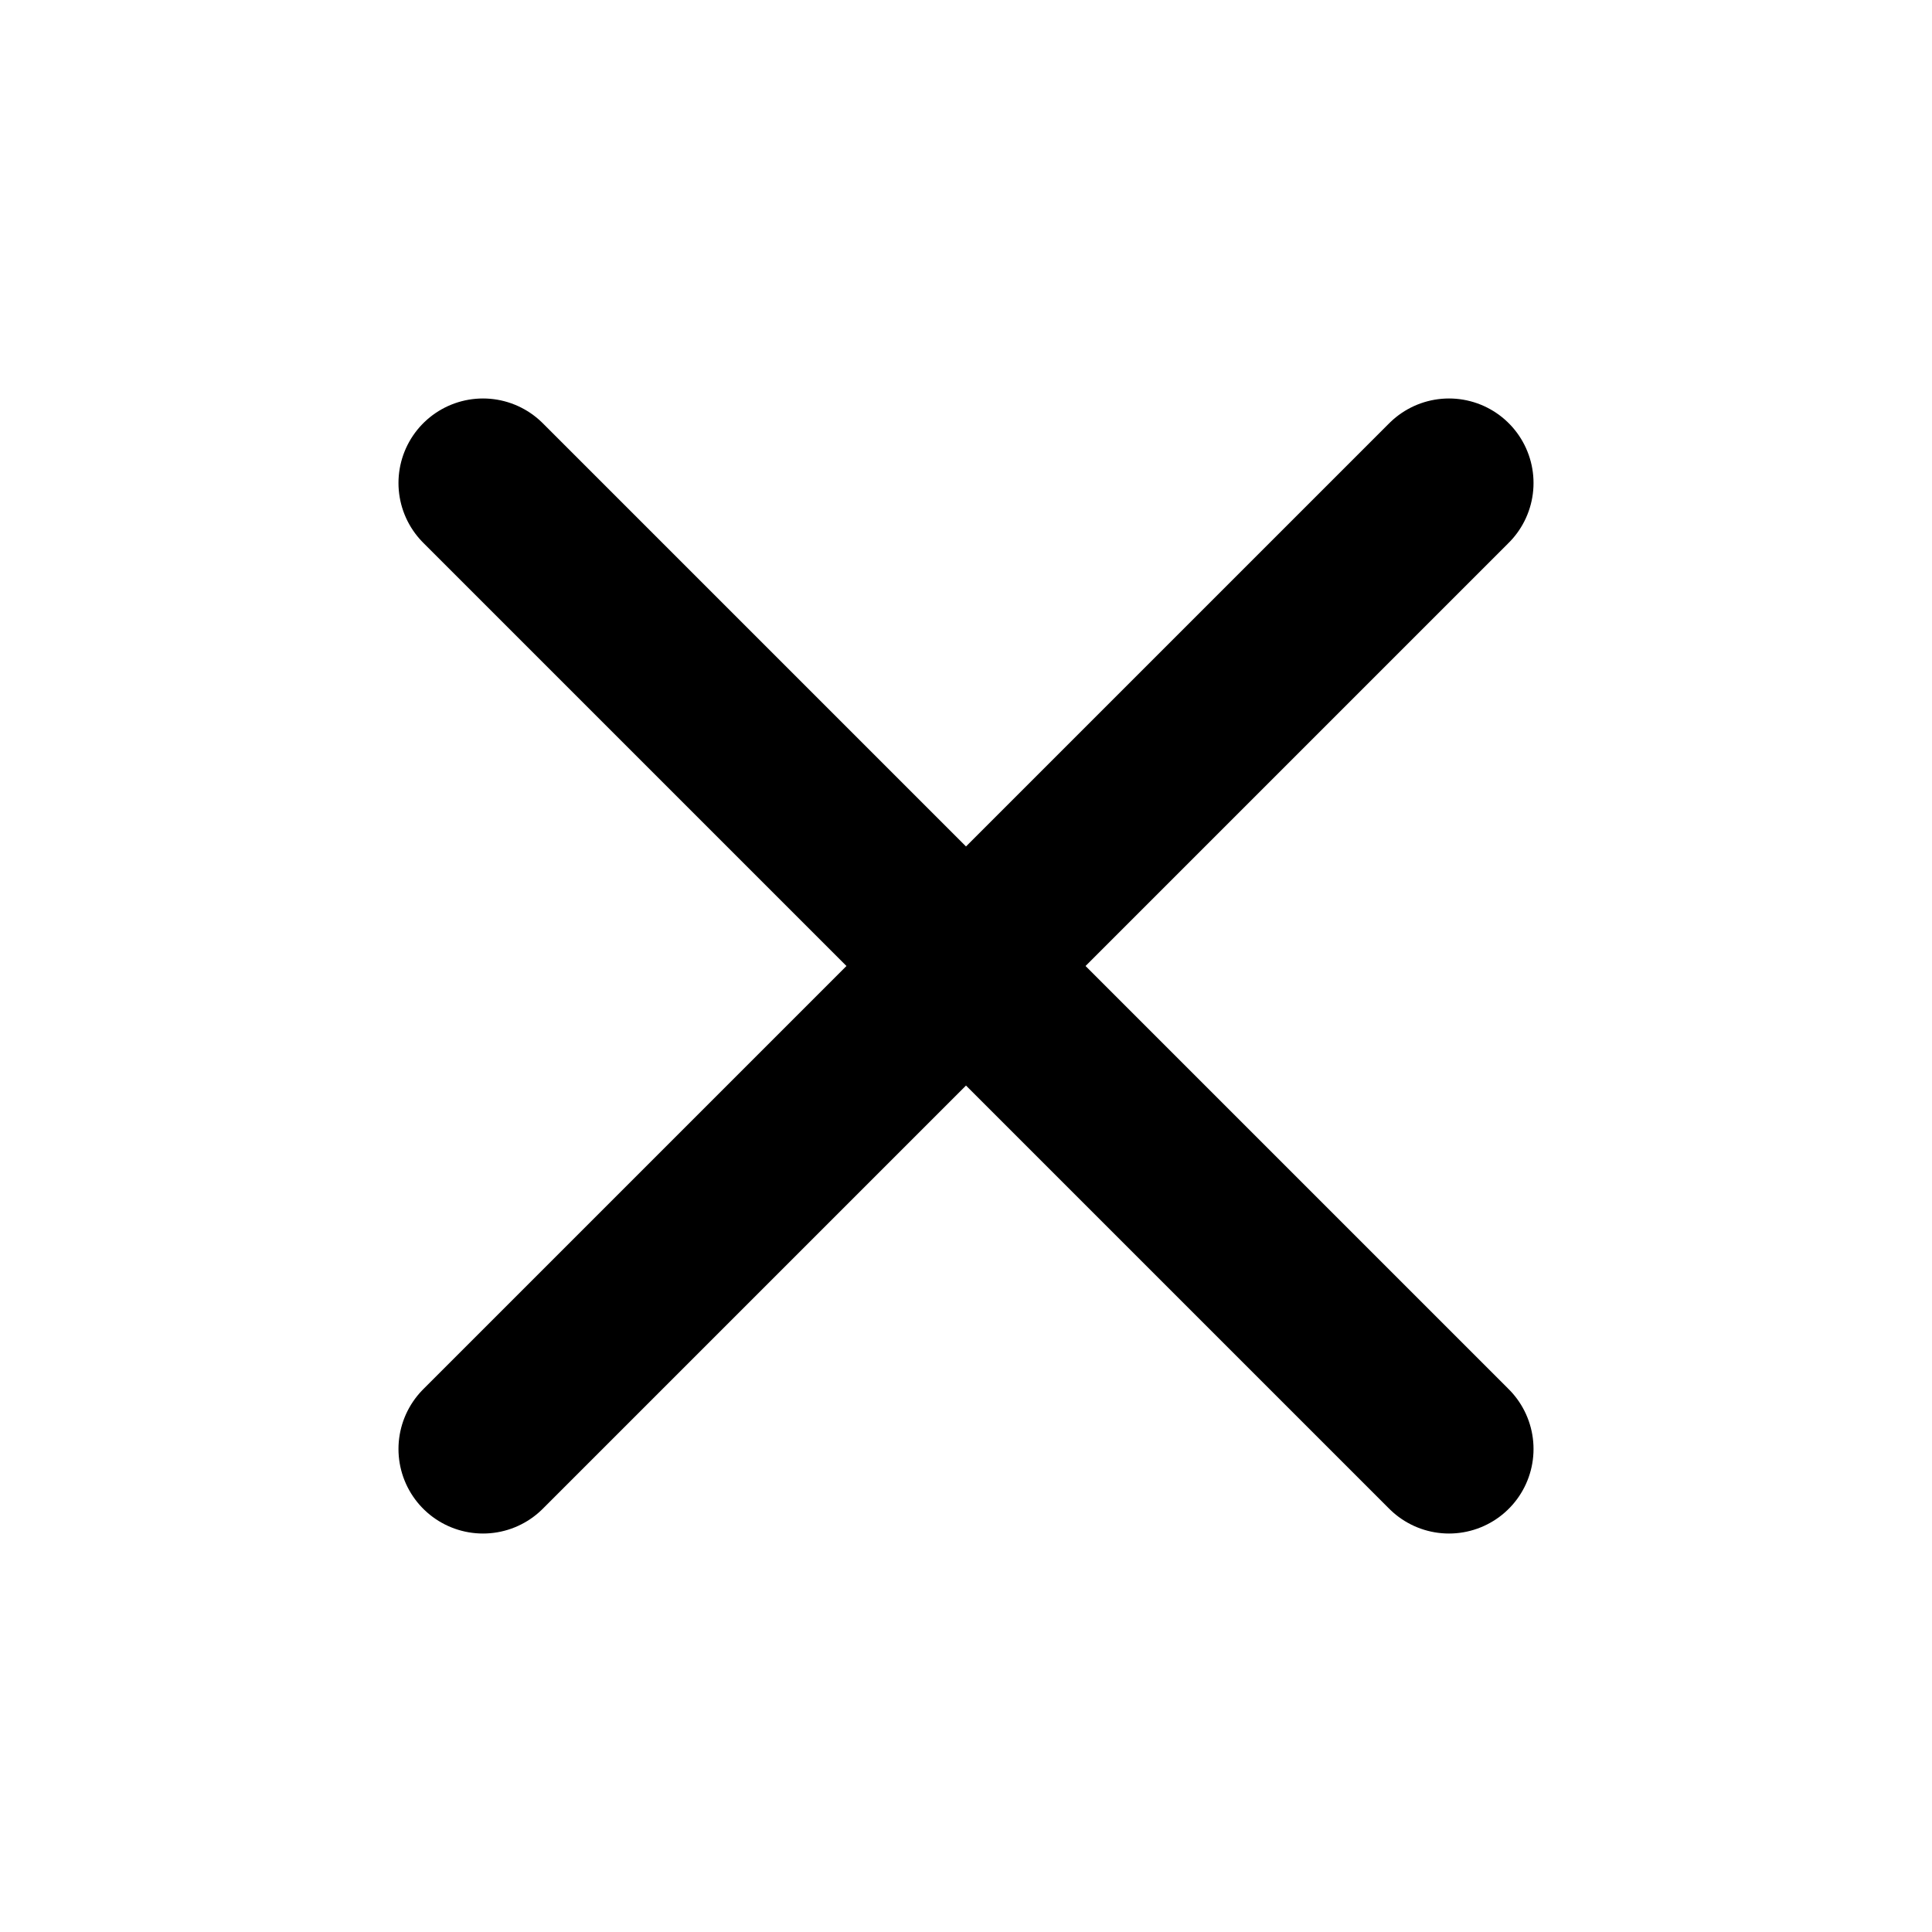
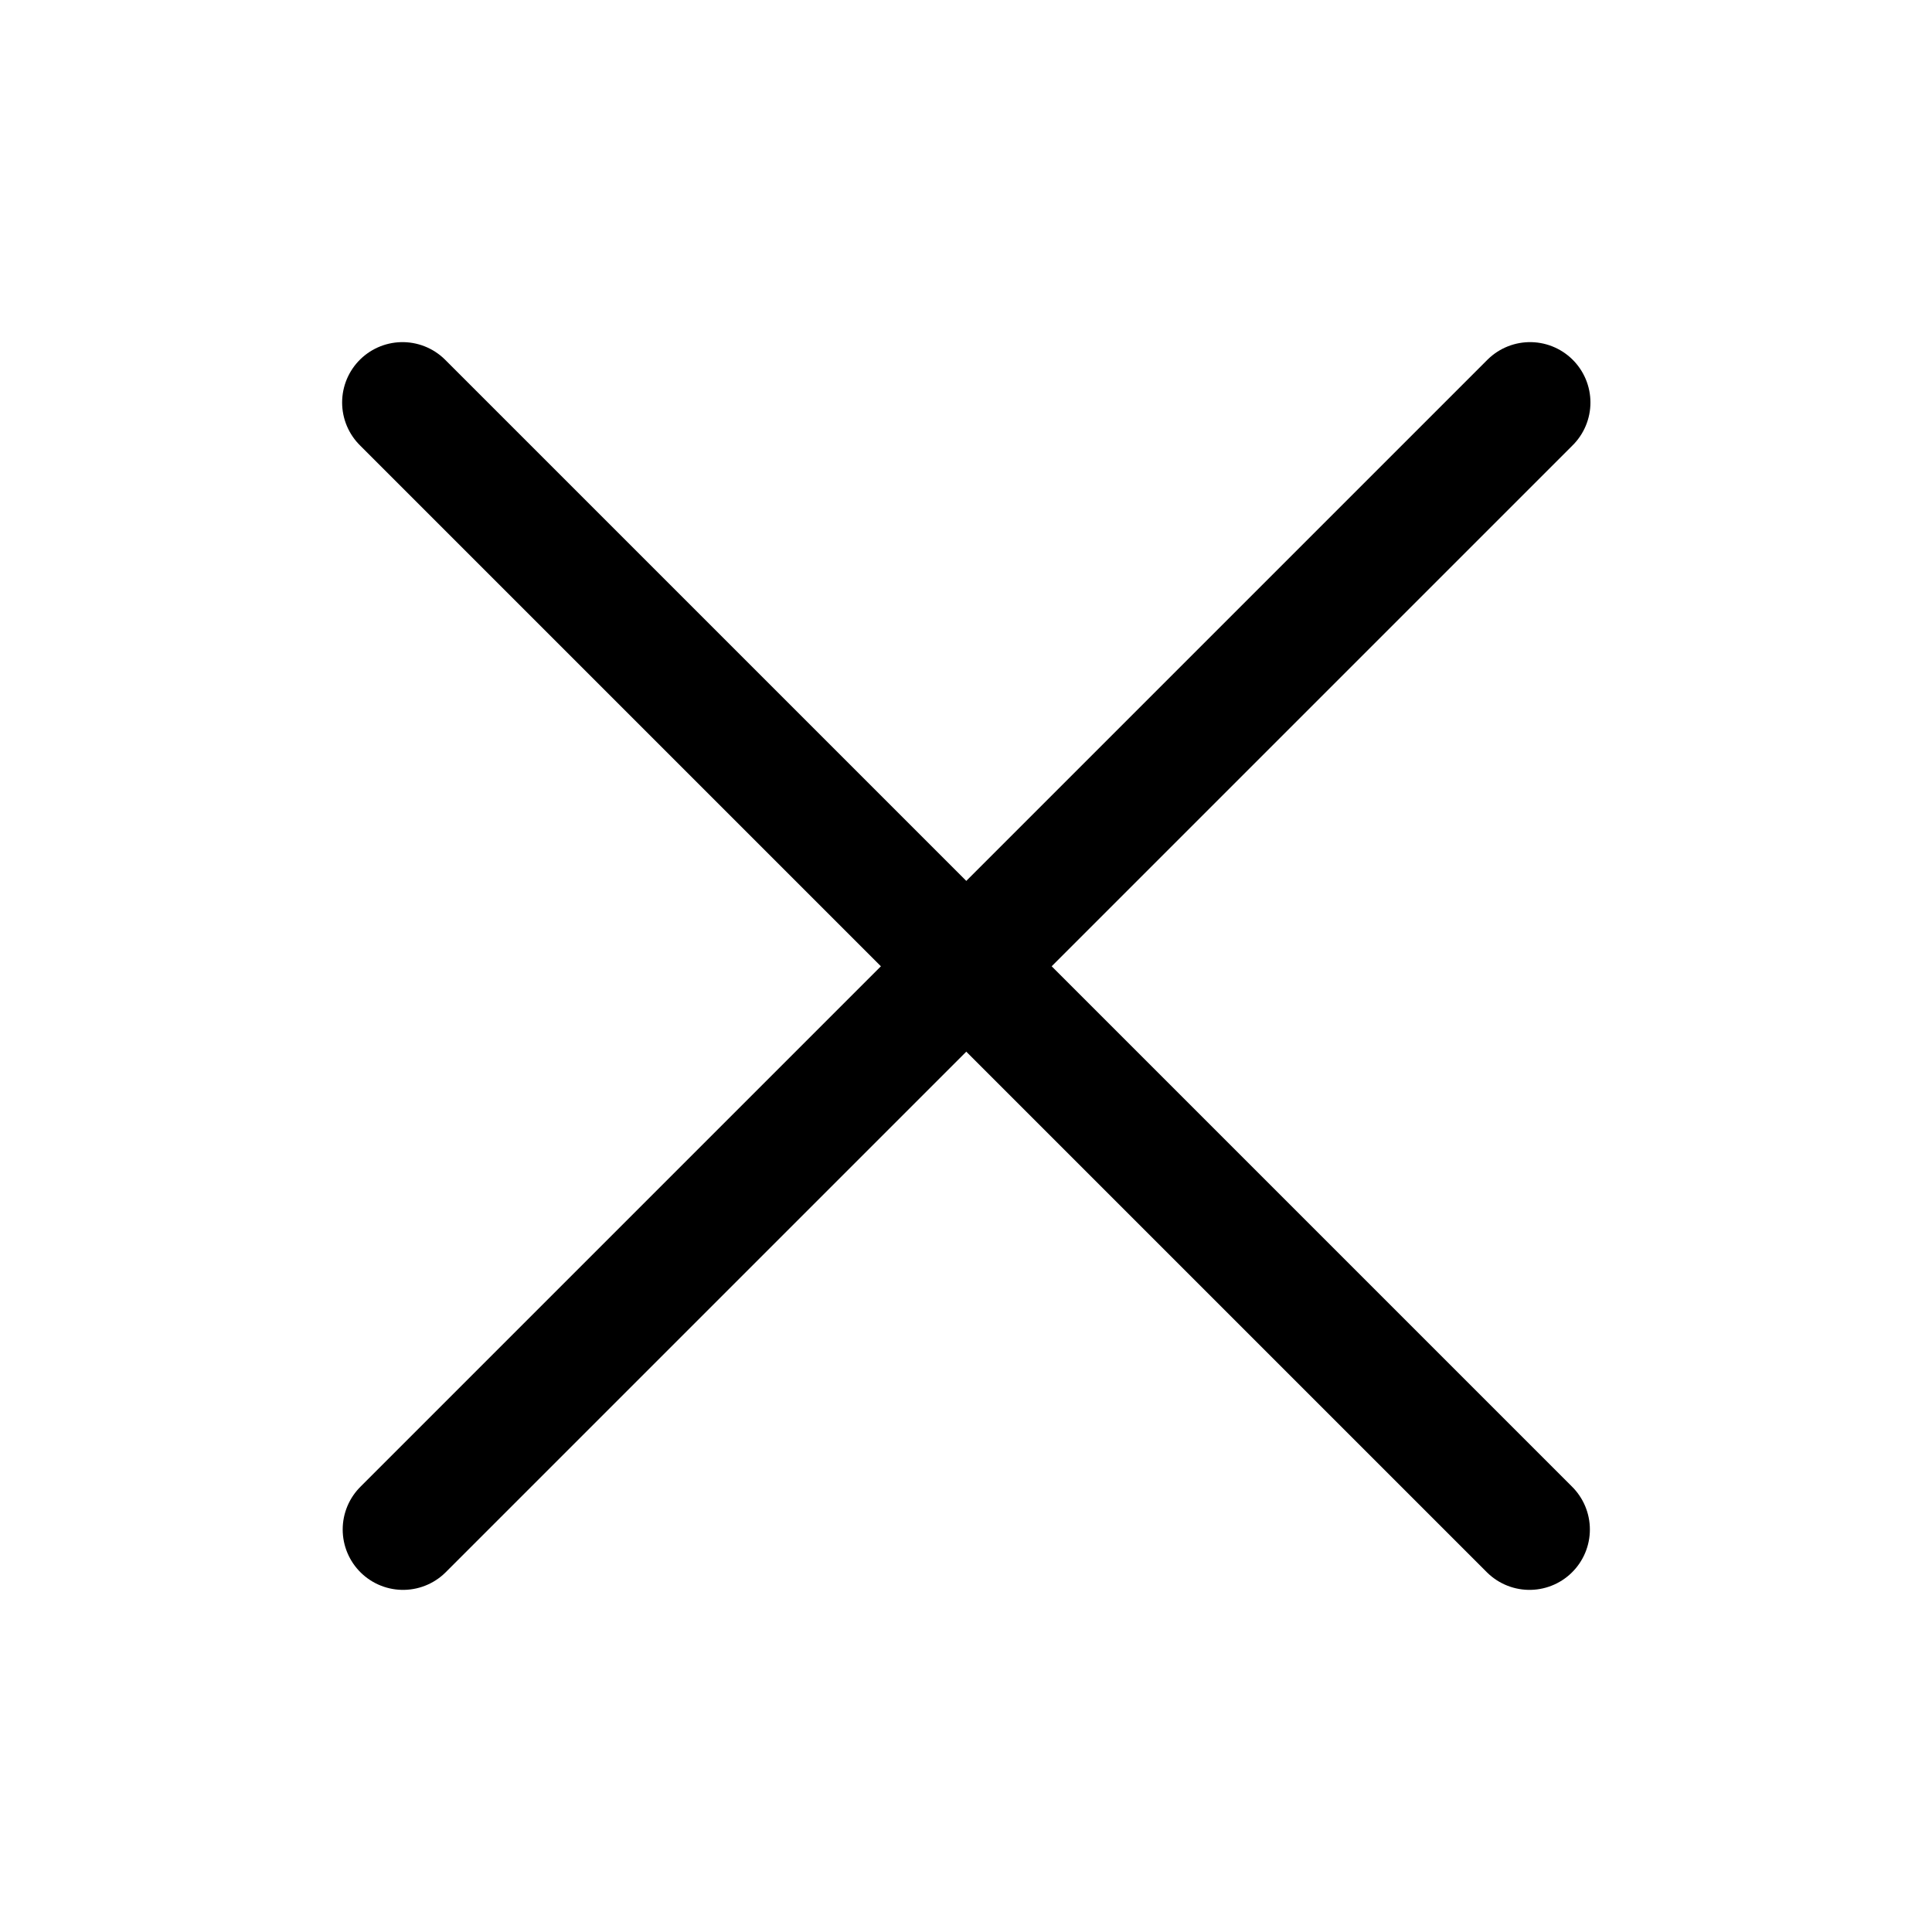
- <svg xmlns="http://www.w3.org/2000/svg" fill="none" stroke="currentColor" stroke-linecap="round" stroke-linejoin="round" viewBox="0 0 16 16" stroke-width="1.4">
-   <path d="m4 4 8 8M12 4l-8 8" />
+ <svg xmlns="http://www.w3.org/2000/svg" width="1em" height="1em" viewBox="0 0 24 24" fill="none" stroke-width="1.5">
+   <path d="M19.007 5L5.007 19" stroke="currentColor" stroke-linecap="round" />
+   <path d="M19 19L5 5" stroke="currentColor" stroke-linecap="round" />
</svg>
